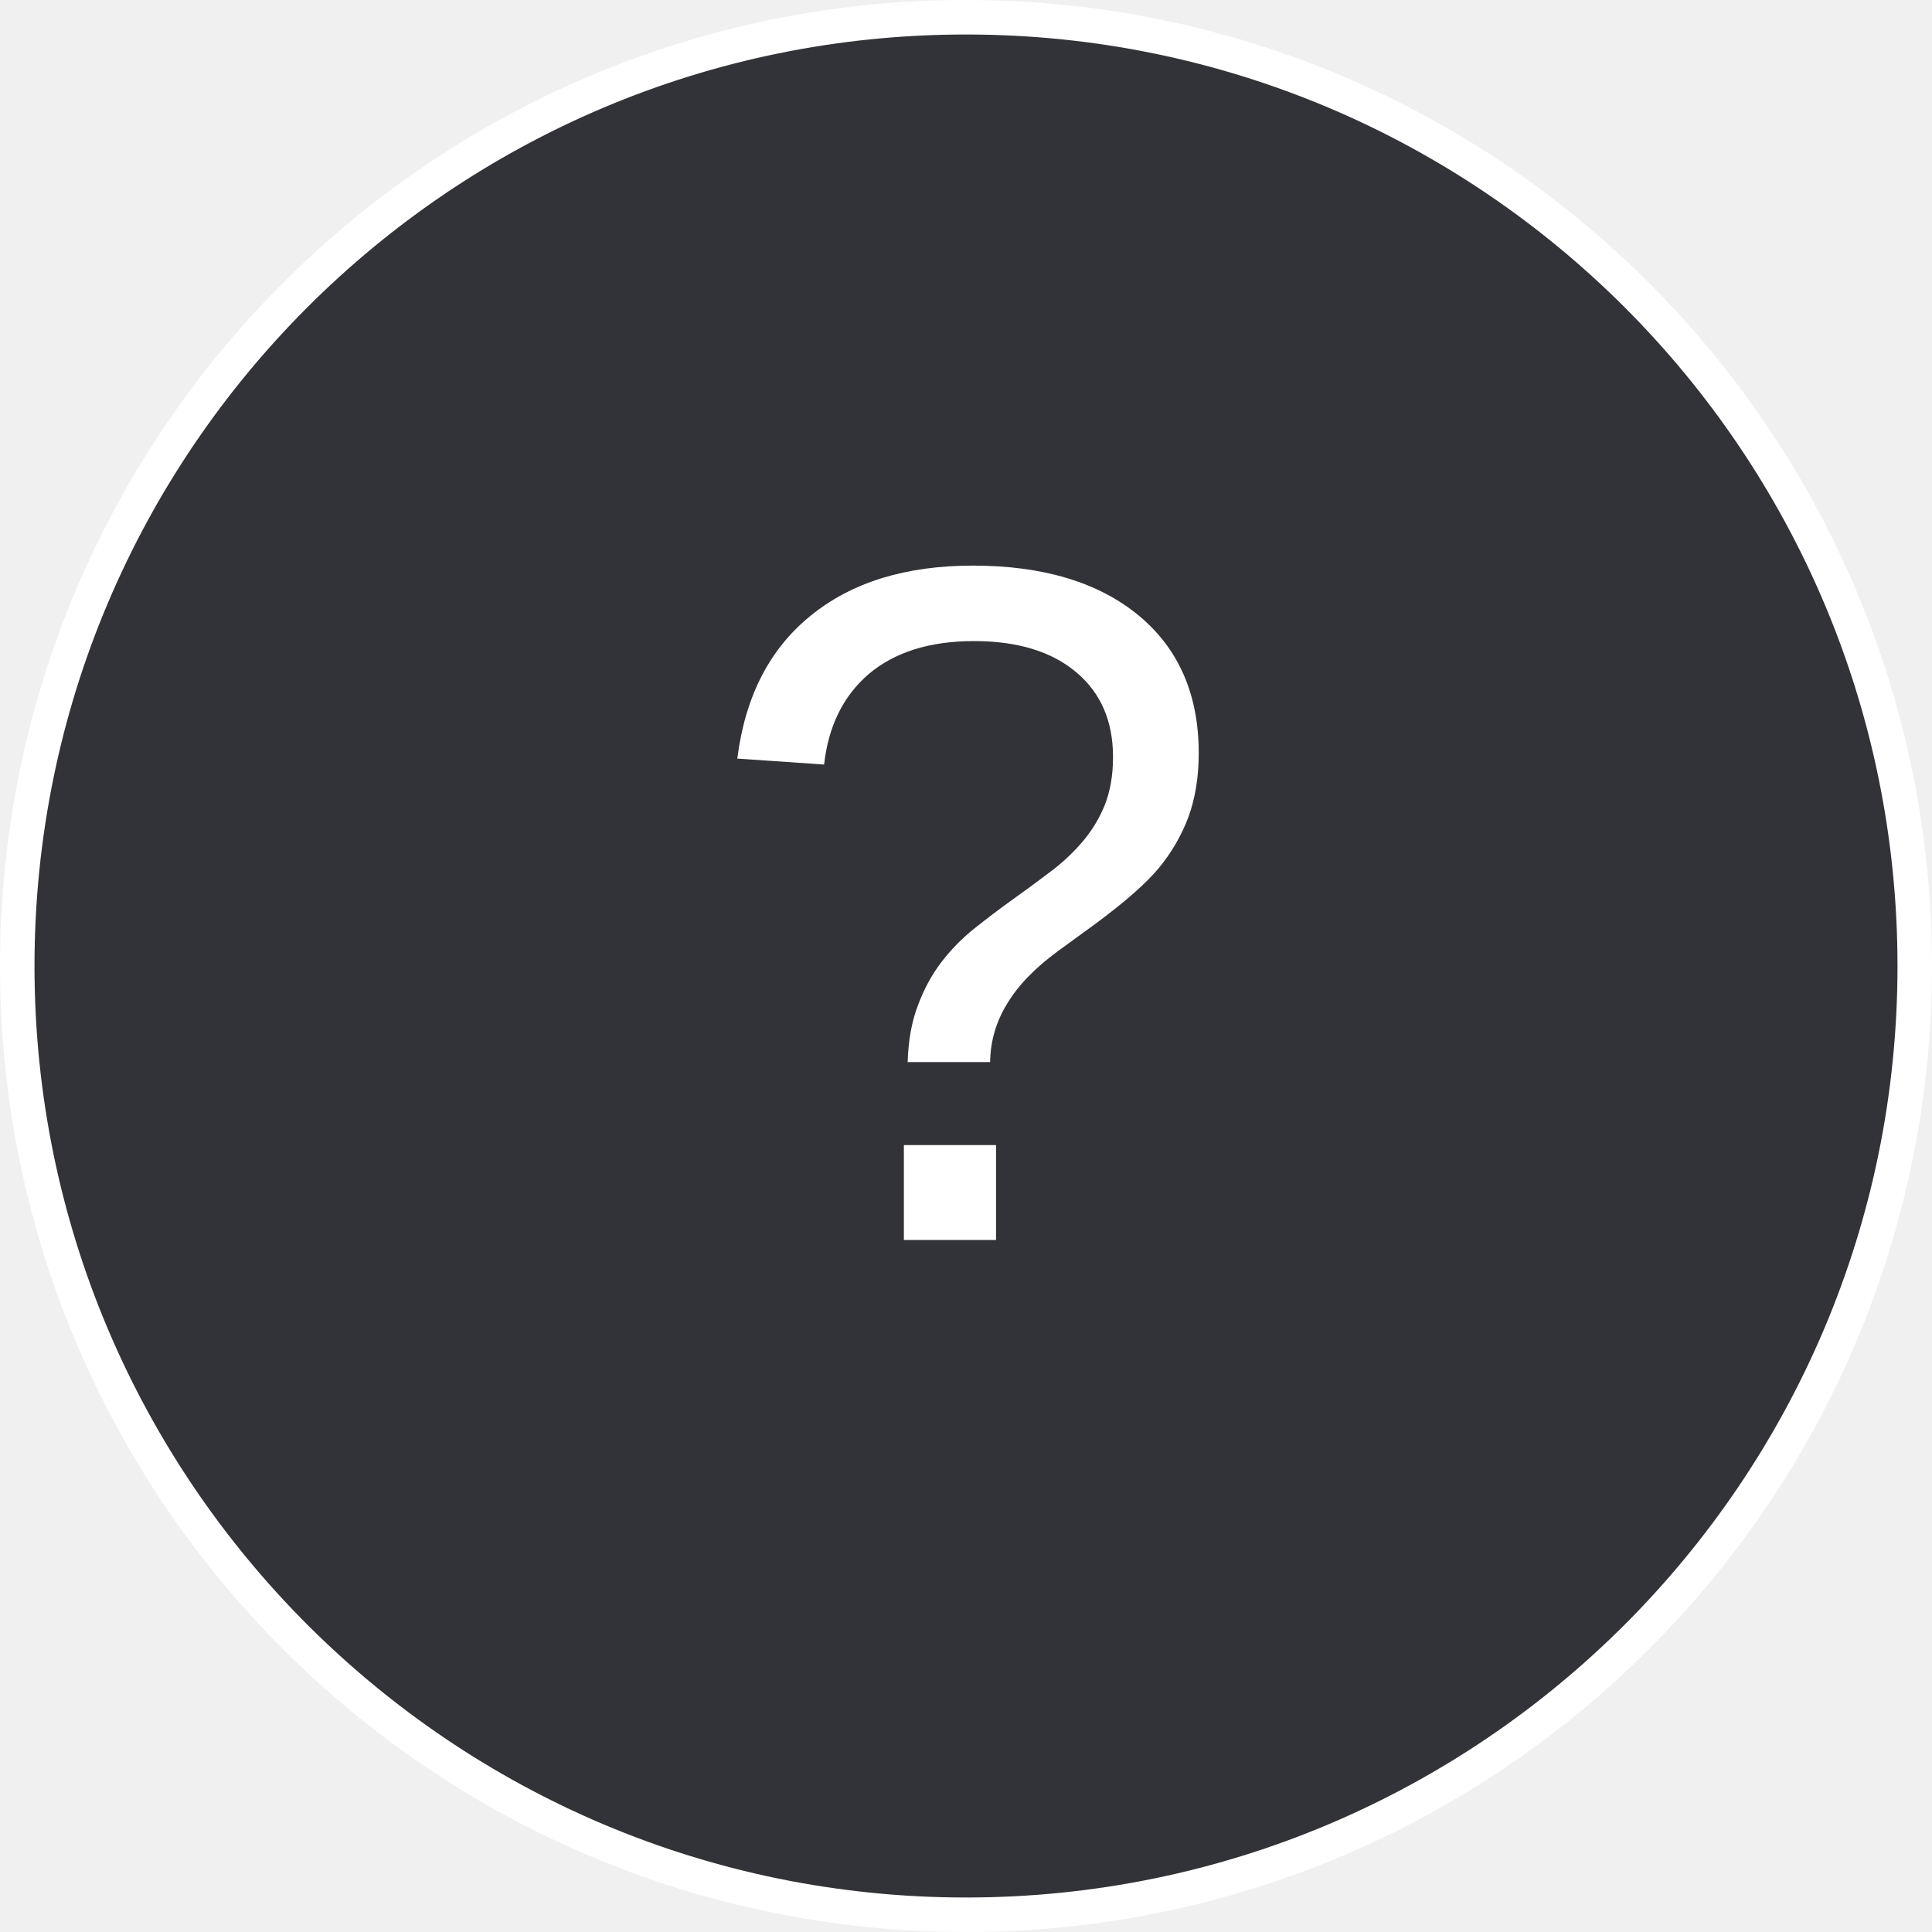
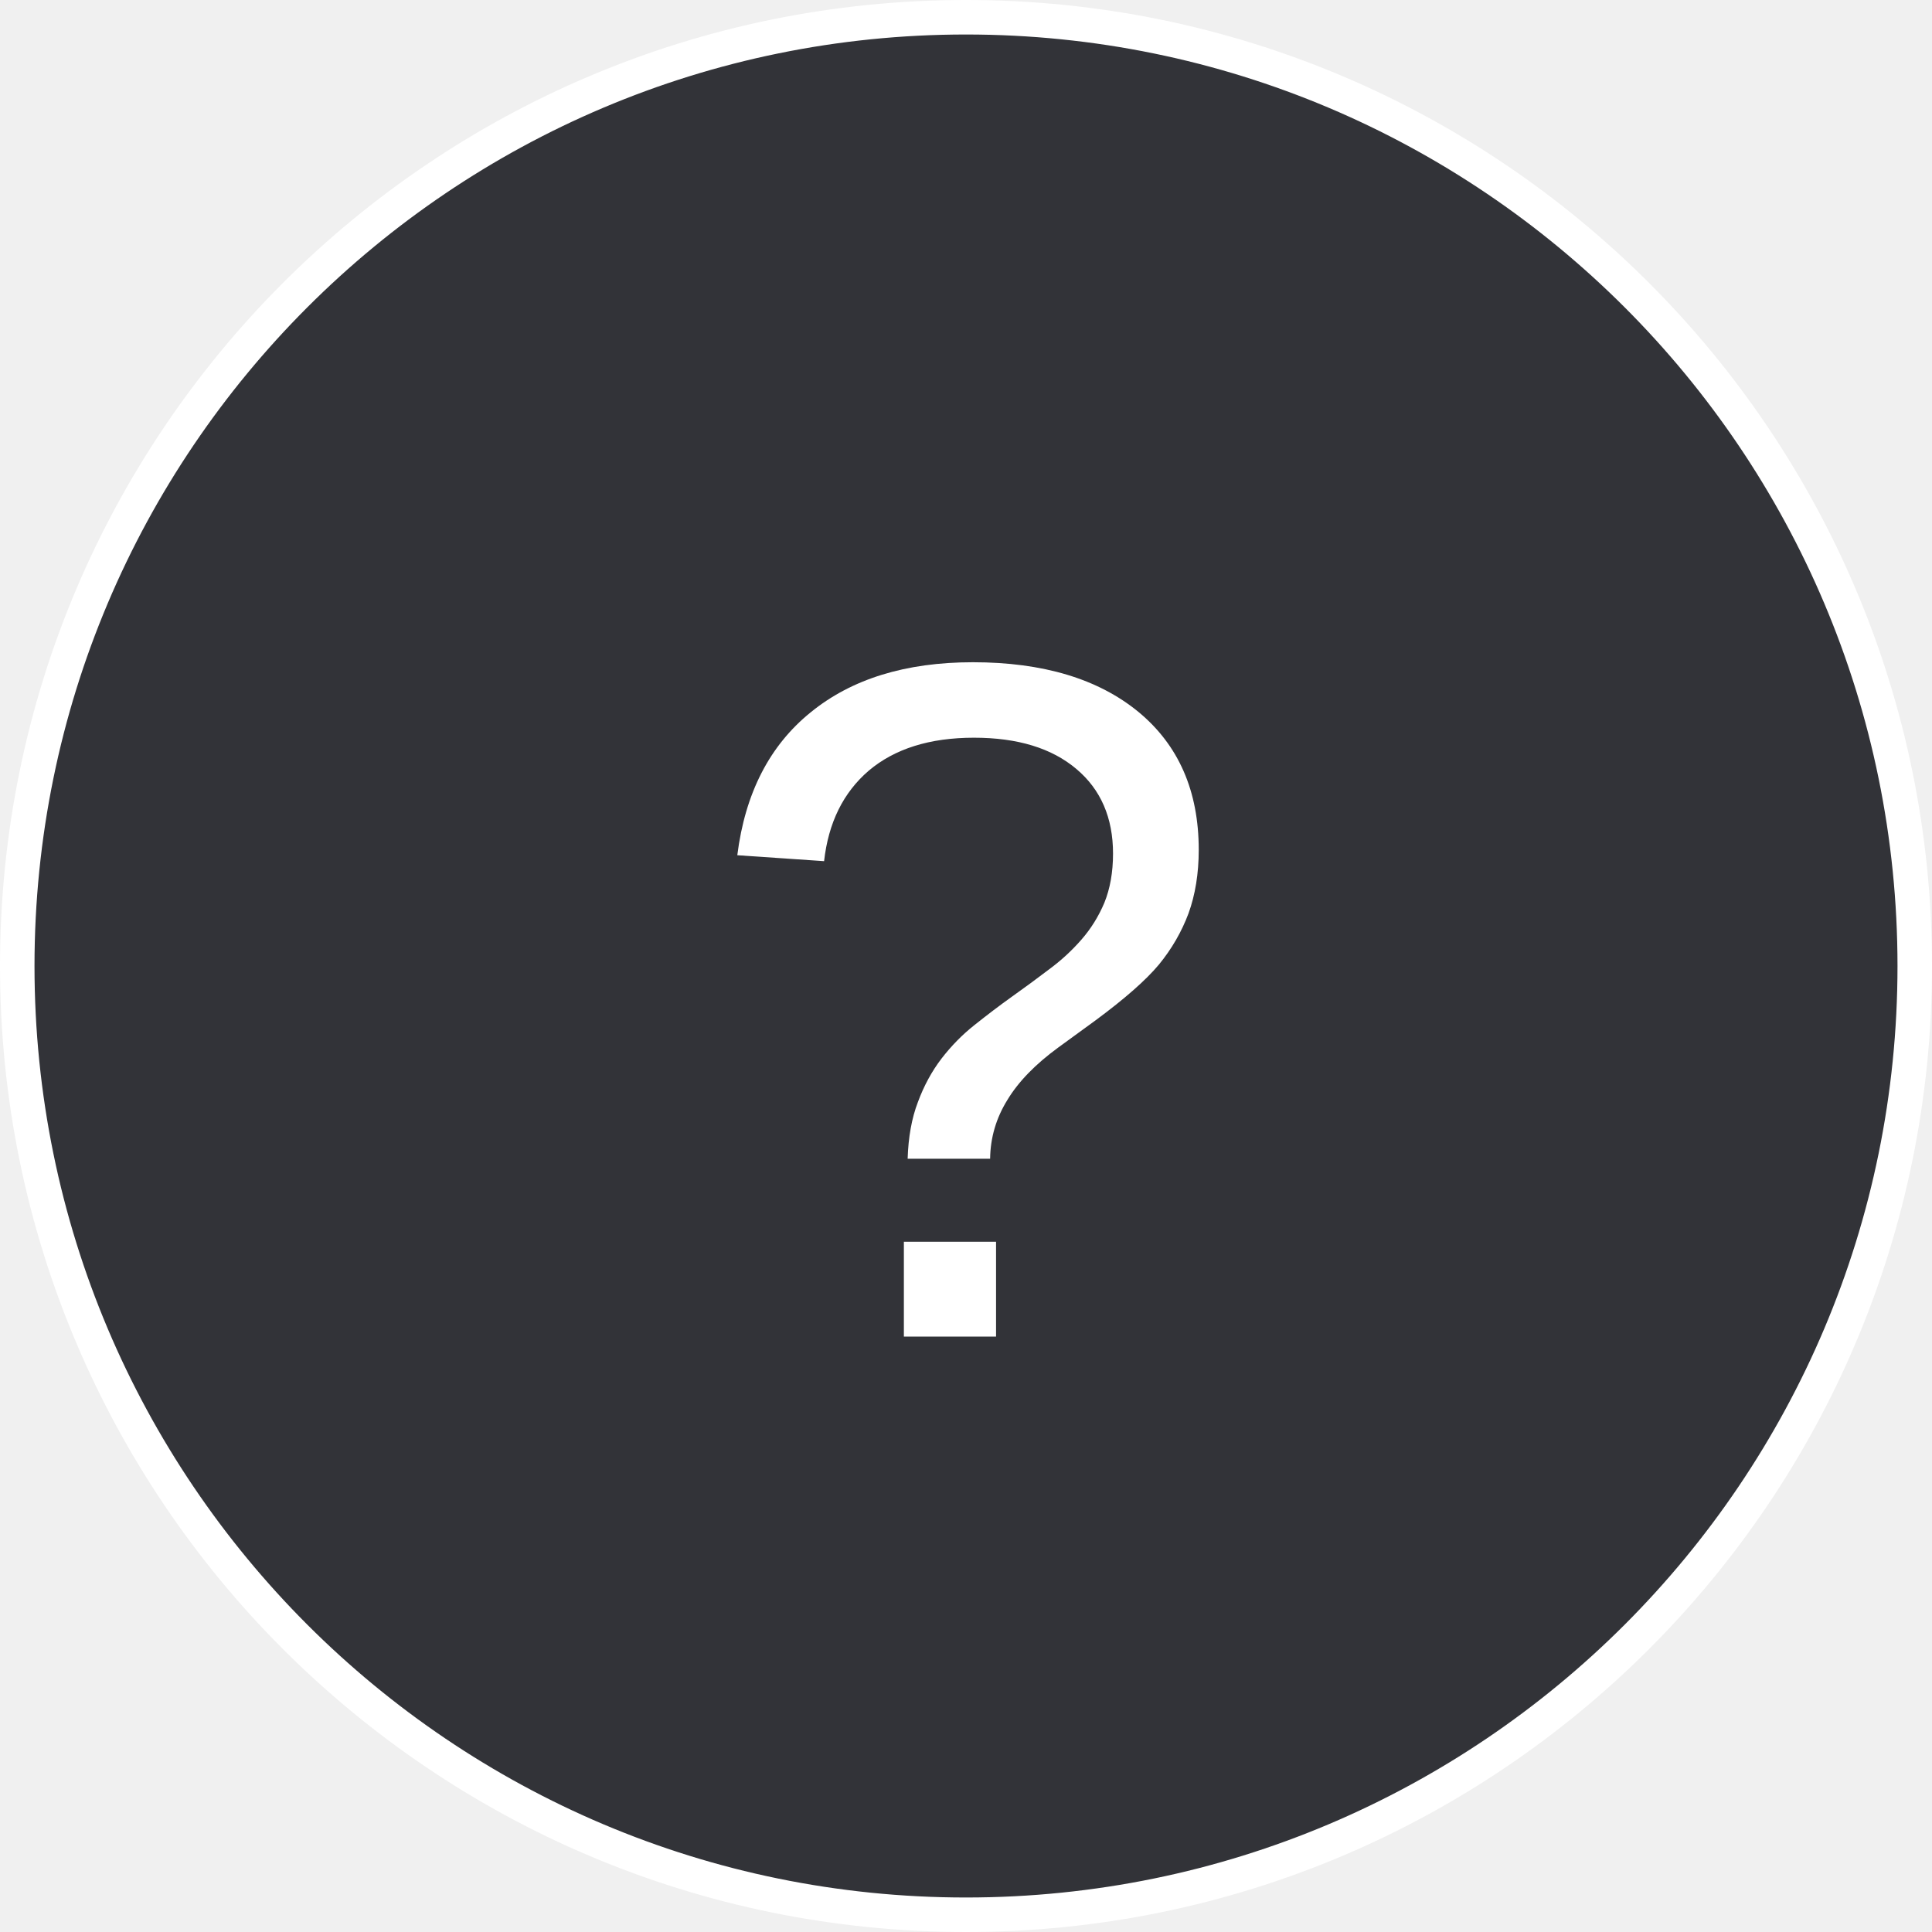
<svg xmlns="http://www.w3.org/2000/svg" width="56" height="56" viewBox="0 0 56 56" fill="none">
  <circle cx="28" cy="28" r="27.5" fill="#323338" stroke="white" />
-   <text x="50%" y="50%" text-anchor="middle" dominant-baseline="middle" font-family="Arial" font-size="28" fill="white">?</text>
+   <text x="50%" y="55%" text-anchor="middle" dominant-baseline="middle" font-family="Arial" font-size="28" fill="white">?</text>
</svg>
